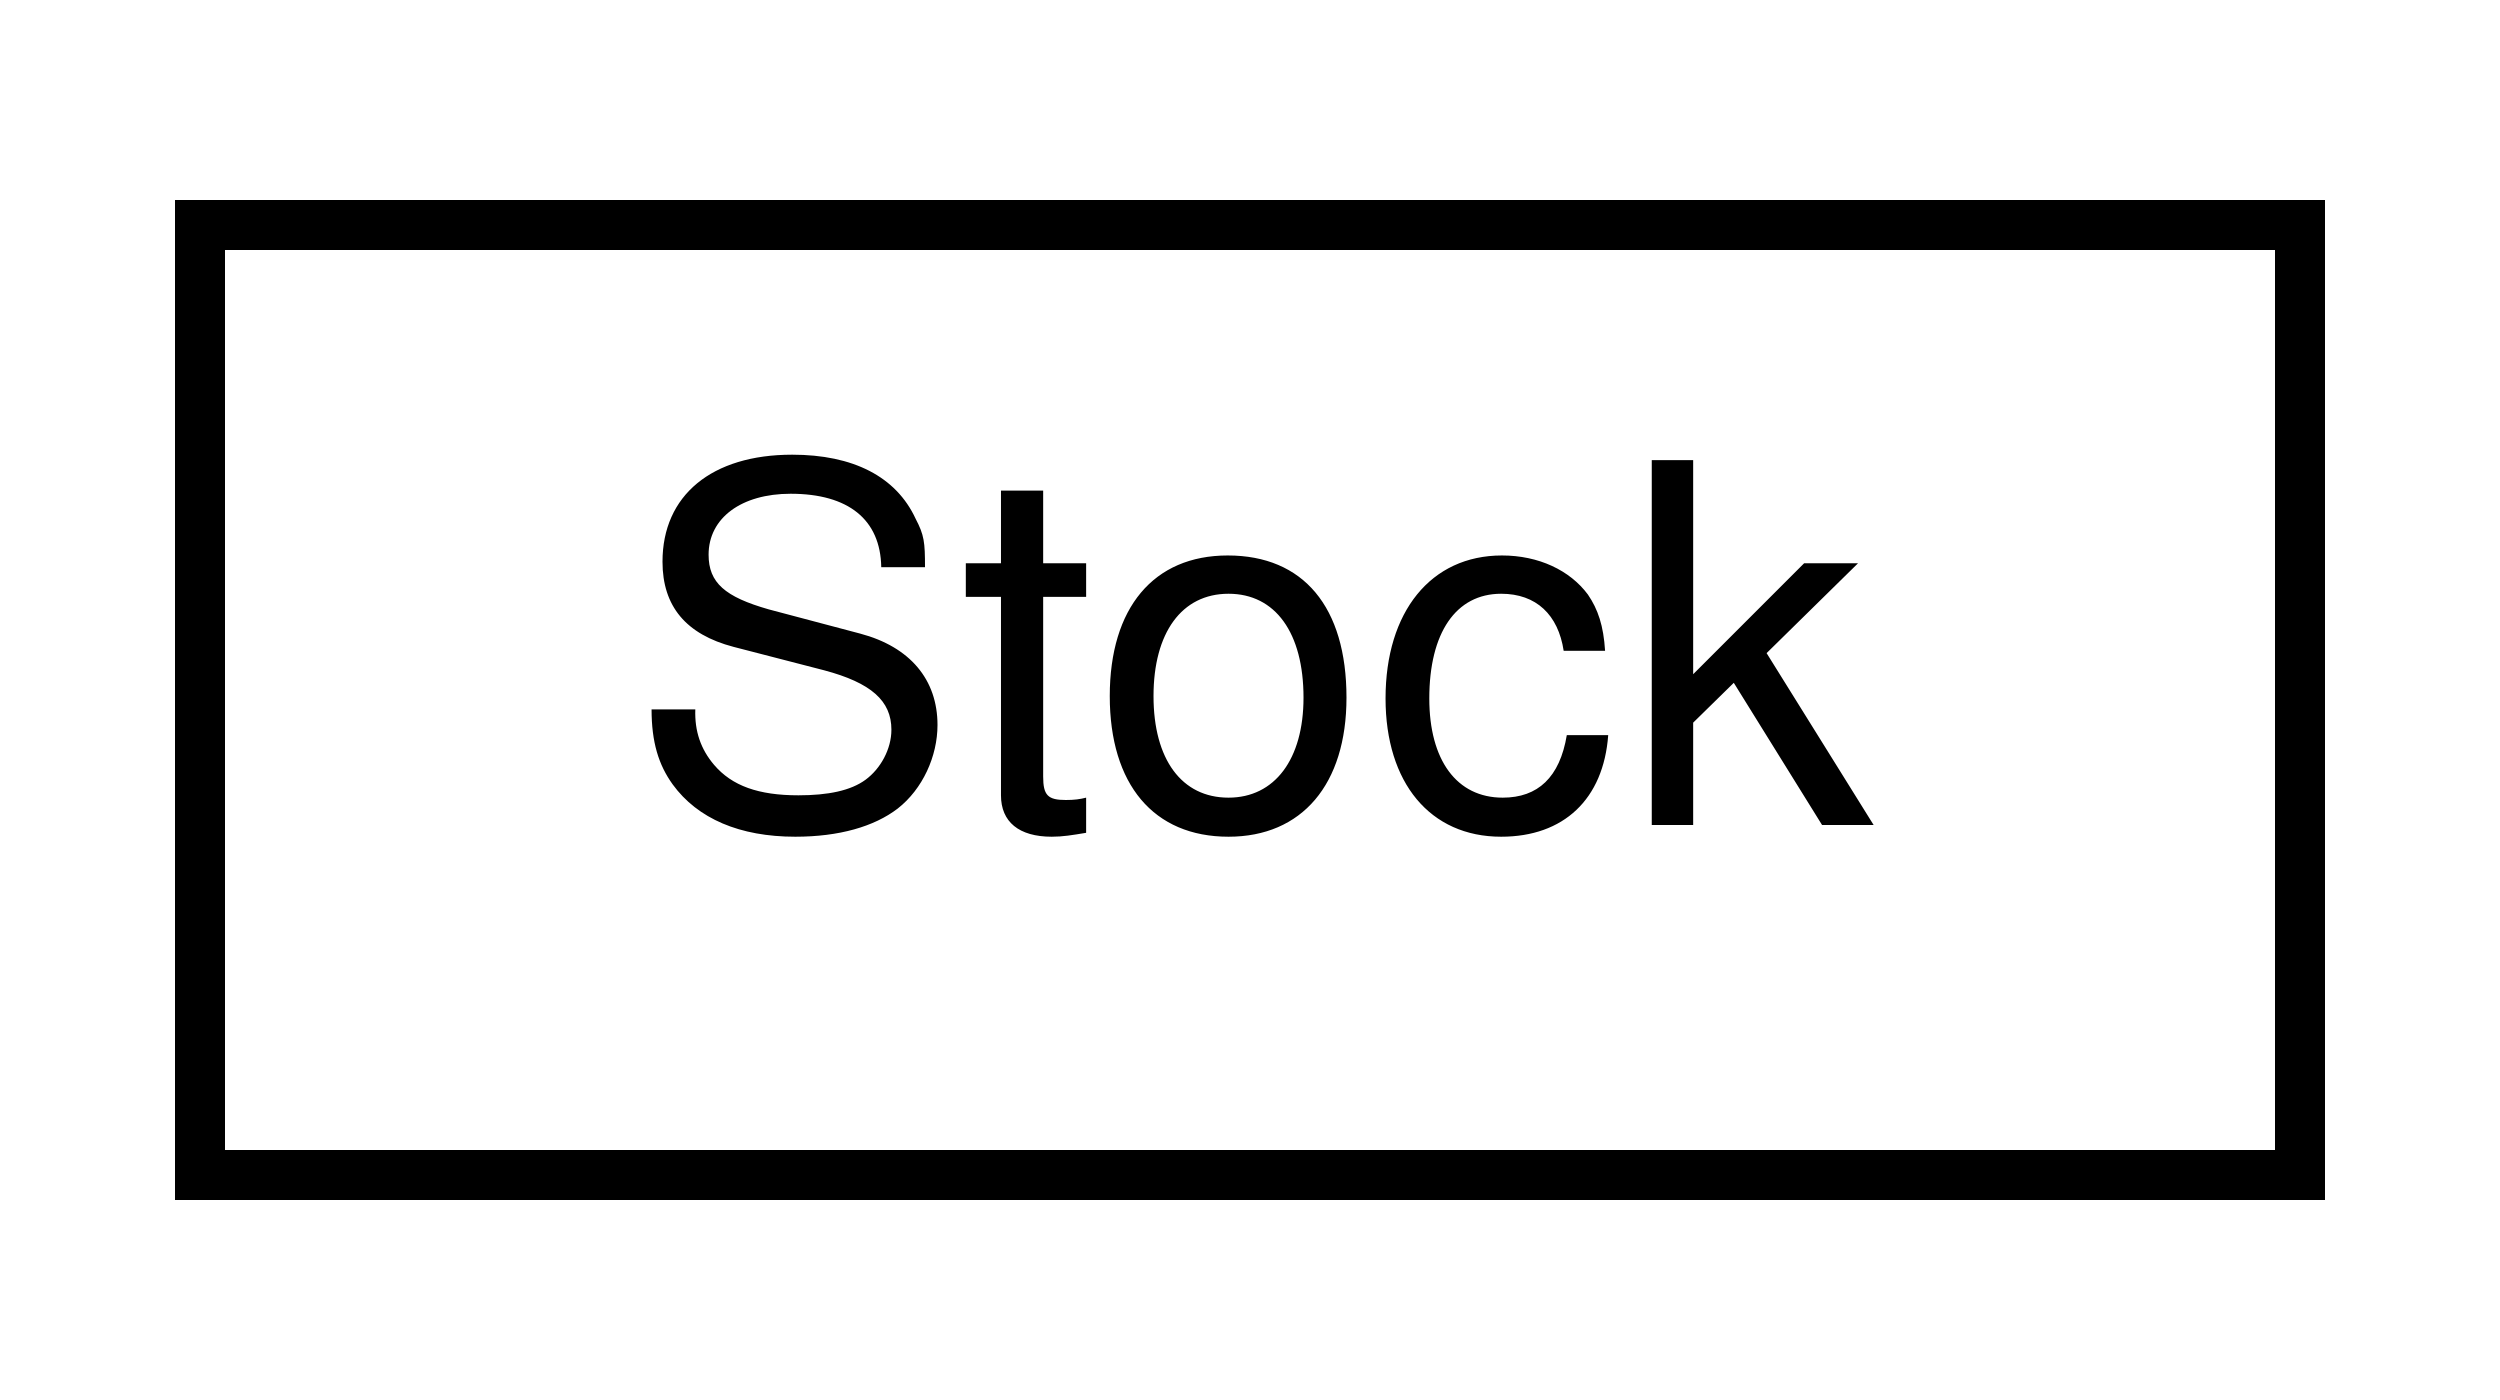
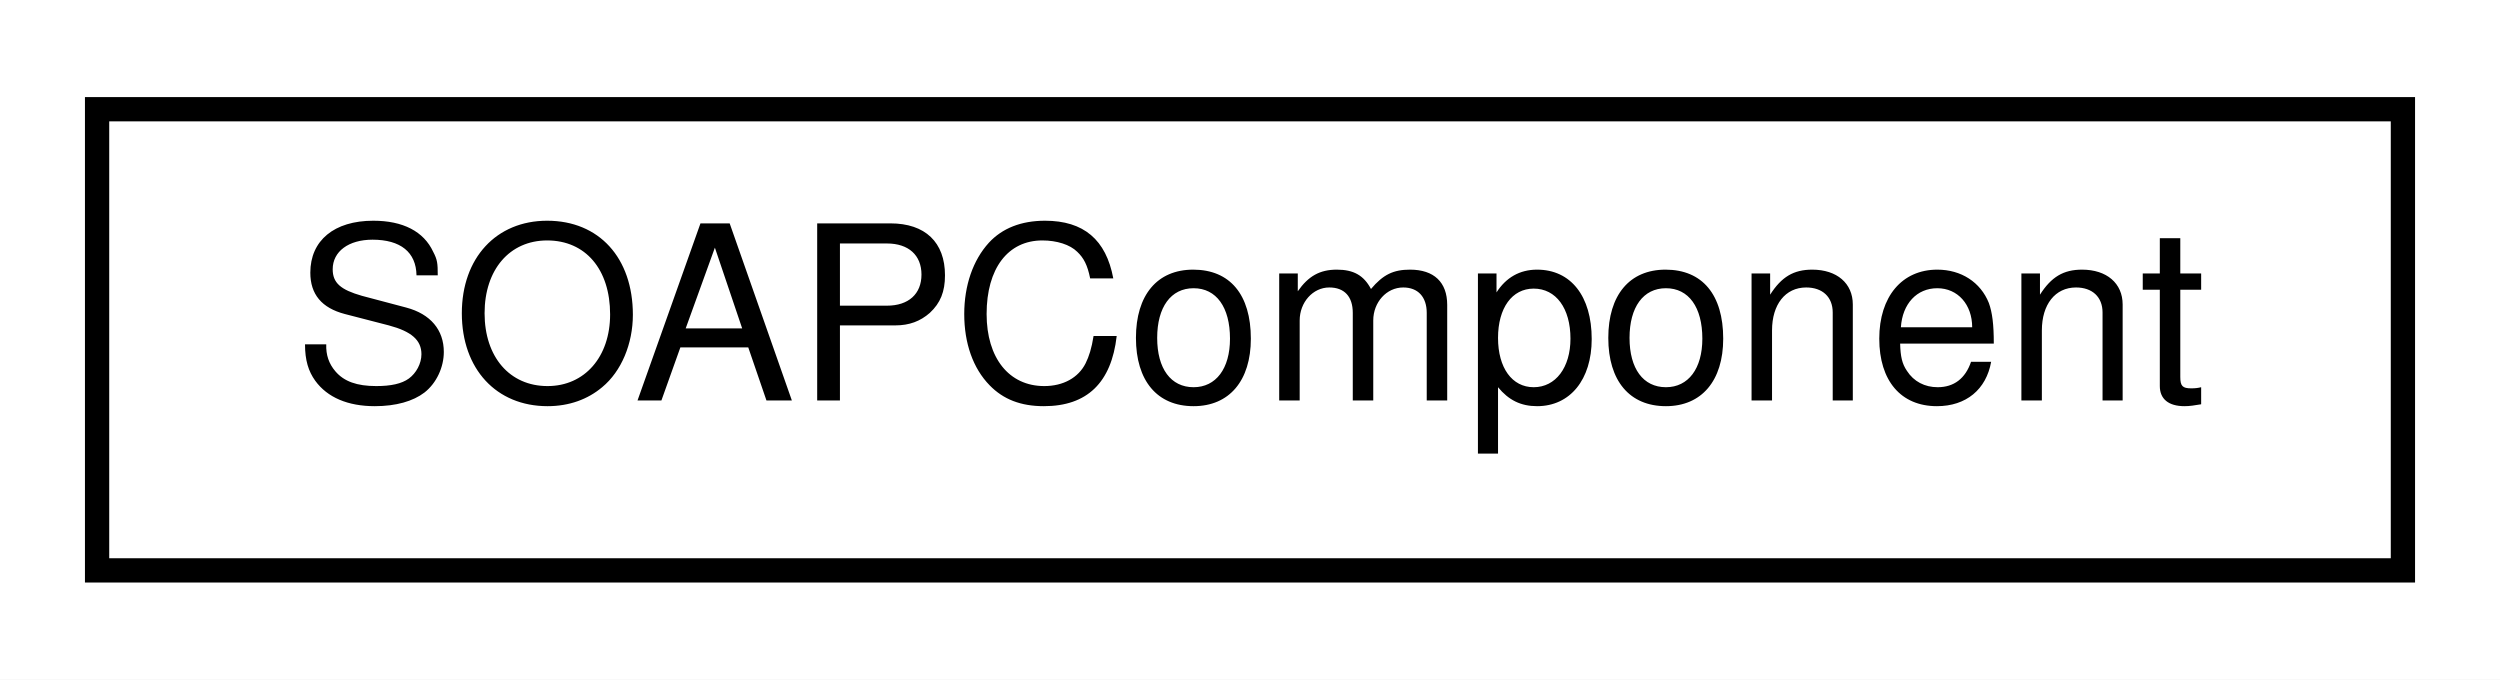
- <svg xmlns="http://www.w3.org/2000/svg" xmlns:xlink="http://www.w3.org/1999/xlink" width="50pt" height="28pt" viewBox="0.00 0.00 50.00 28.00">
+ <svg xmlns="http://www.w3.org/2000/svg" xmlns:xlink="http://www.w3.org/1999/xlink" width="103pt" height="28pt" viewBox="0.00 0.00 103.00 28.00">
  <g id="graph0" class="graph" transform="scale(1 1) rotate(0) translate(4 24)">
-     <polygon fill="white" stroke="none" points="-4,4 -4,-24 46,-24 46,4 -4,4" />
+     <polygon fill="white" stroke="none" points="-4,4 -4,-24 99,-24 99,4 -4,4" />
    <g id="node1" class="node">
      <g id="a_node1">
-         <a xlink:href="classtomoBay_1_1model_1_1winstock_1_1Stock.html" target="_top" xlink:title="This class is responsible for querying winstock for information. ">
-           <polygon fill="white" stroke="black" points="-3.55271e-15,-0.5 -3.55271e-15,-19.5 42,-19.5 42,-0.5 -3.55271e-15,-0.5" />
-           <text text-anchor="middle" x="21" y="-7.5" font-family="Helvetica,sans-Serif" font-size="10.00">Stock</text>
+         <a xlink:href="interfacetomoBay_1_1model_1_1royalMail_1_1calls_1_1SOAPComponent.html" target="_top" xlink:title="Copyright(C) 2015 Jan P.C. ">
+           <polygon fill="white" stroke="black" points="0,-0.5 0,-19.5 95,-19.5 95,-0.5 0,-0.5" />
+           <text text-anchor="middle" x="47.5" y="-7.5" font-family="Helvetica,sans-Serif" font-size="10.00">SOAPComponent</text>
        </a>
      </g>
    </g>
  </g>
</svg>
